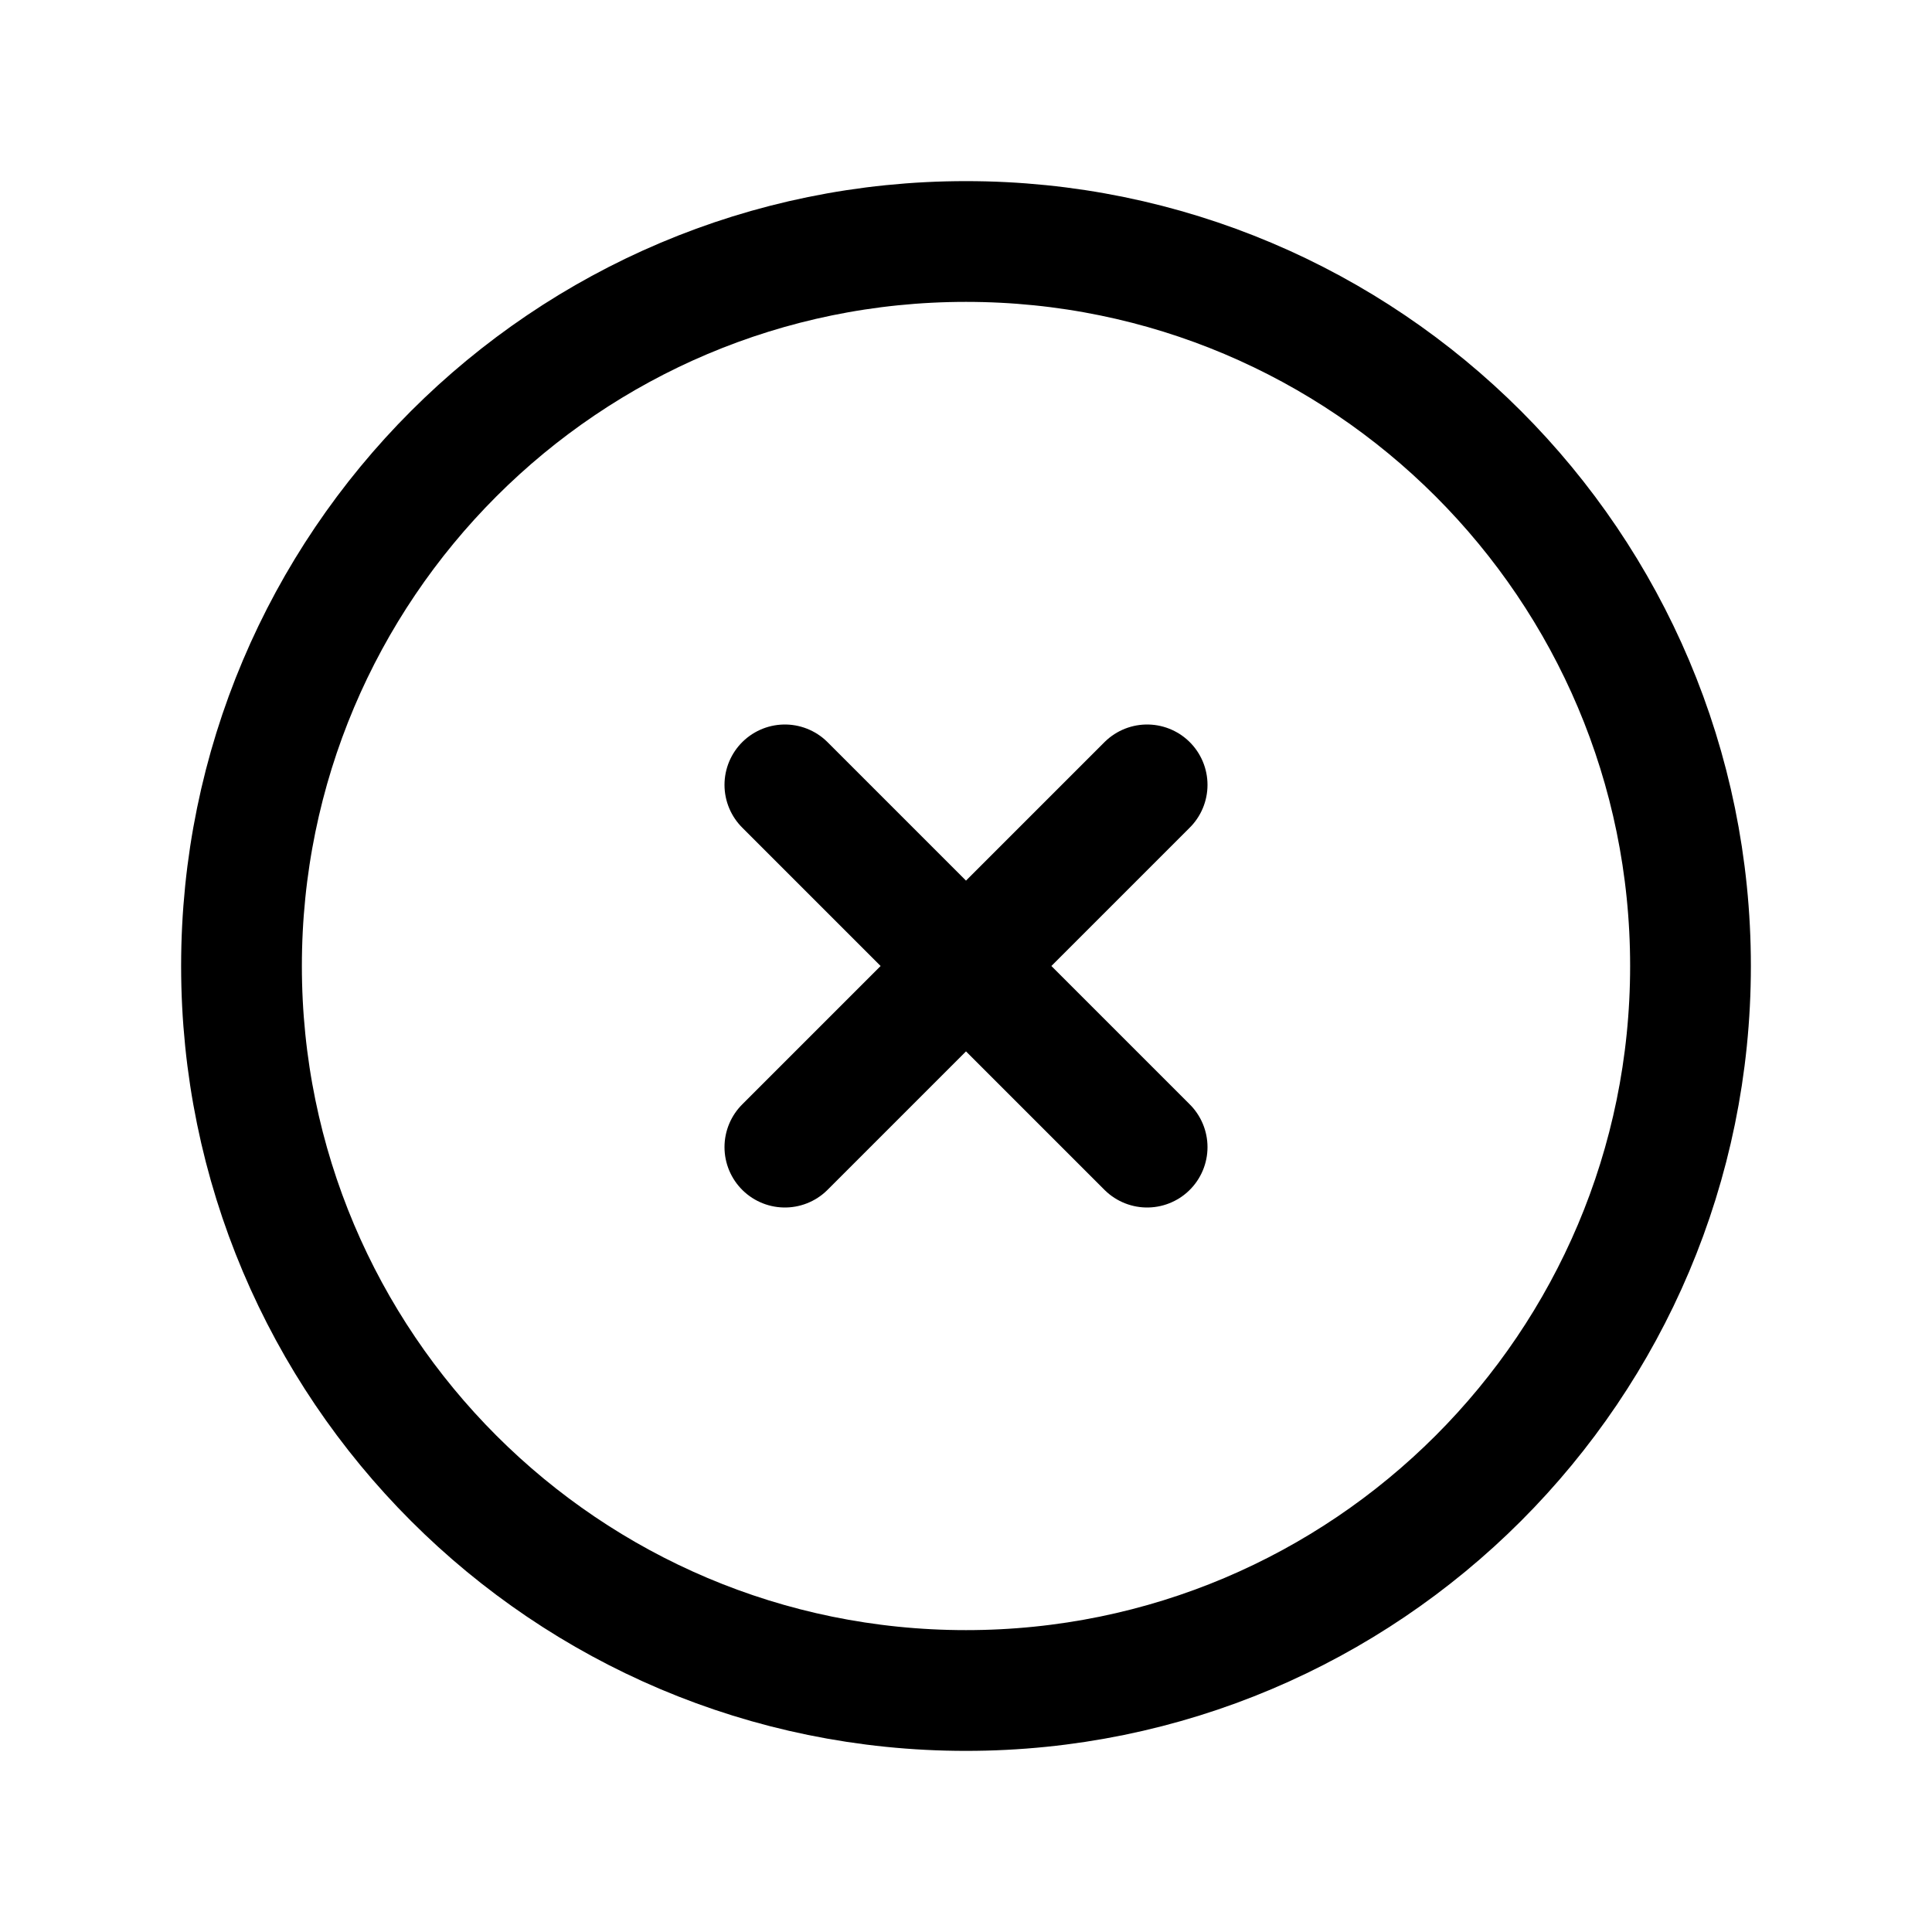
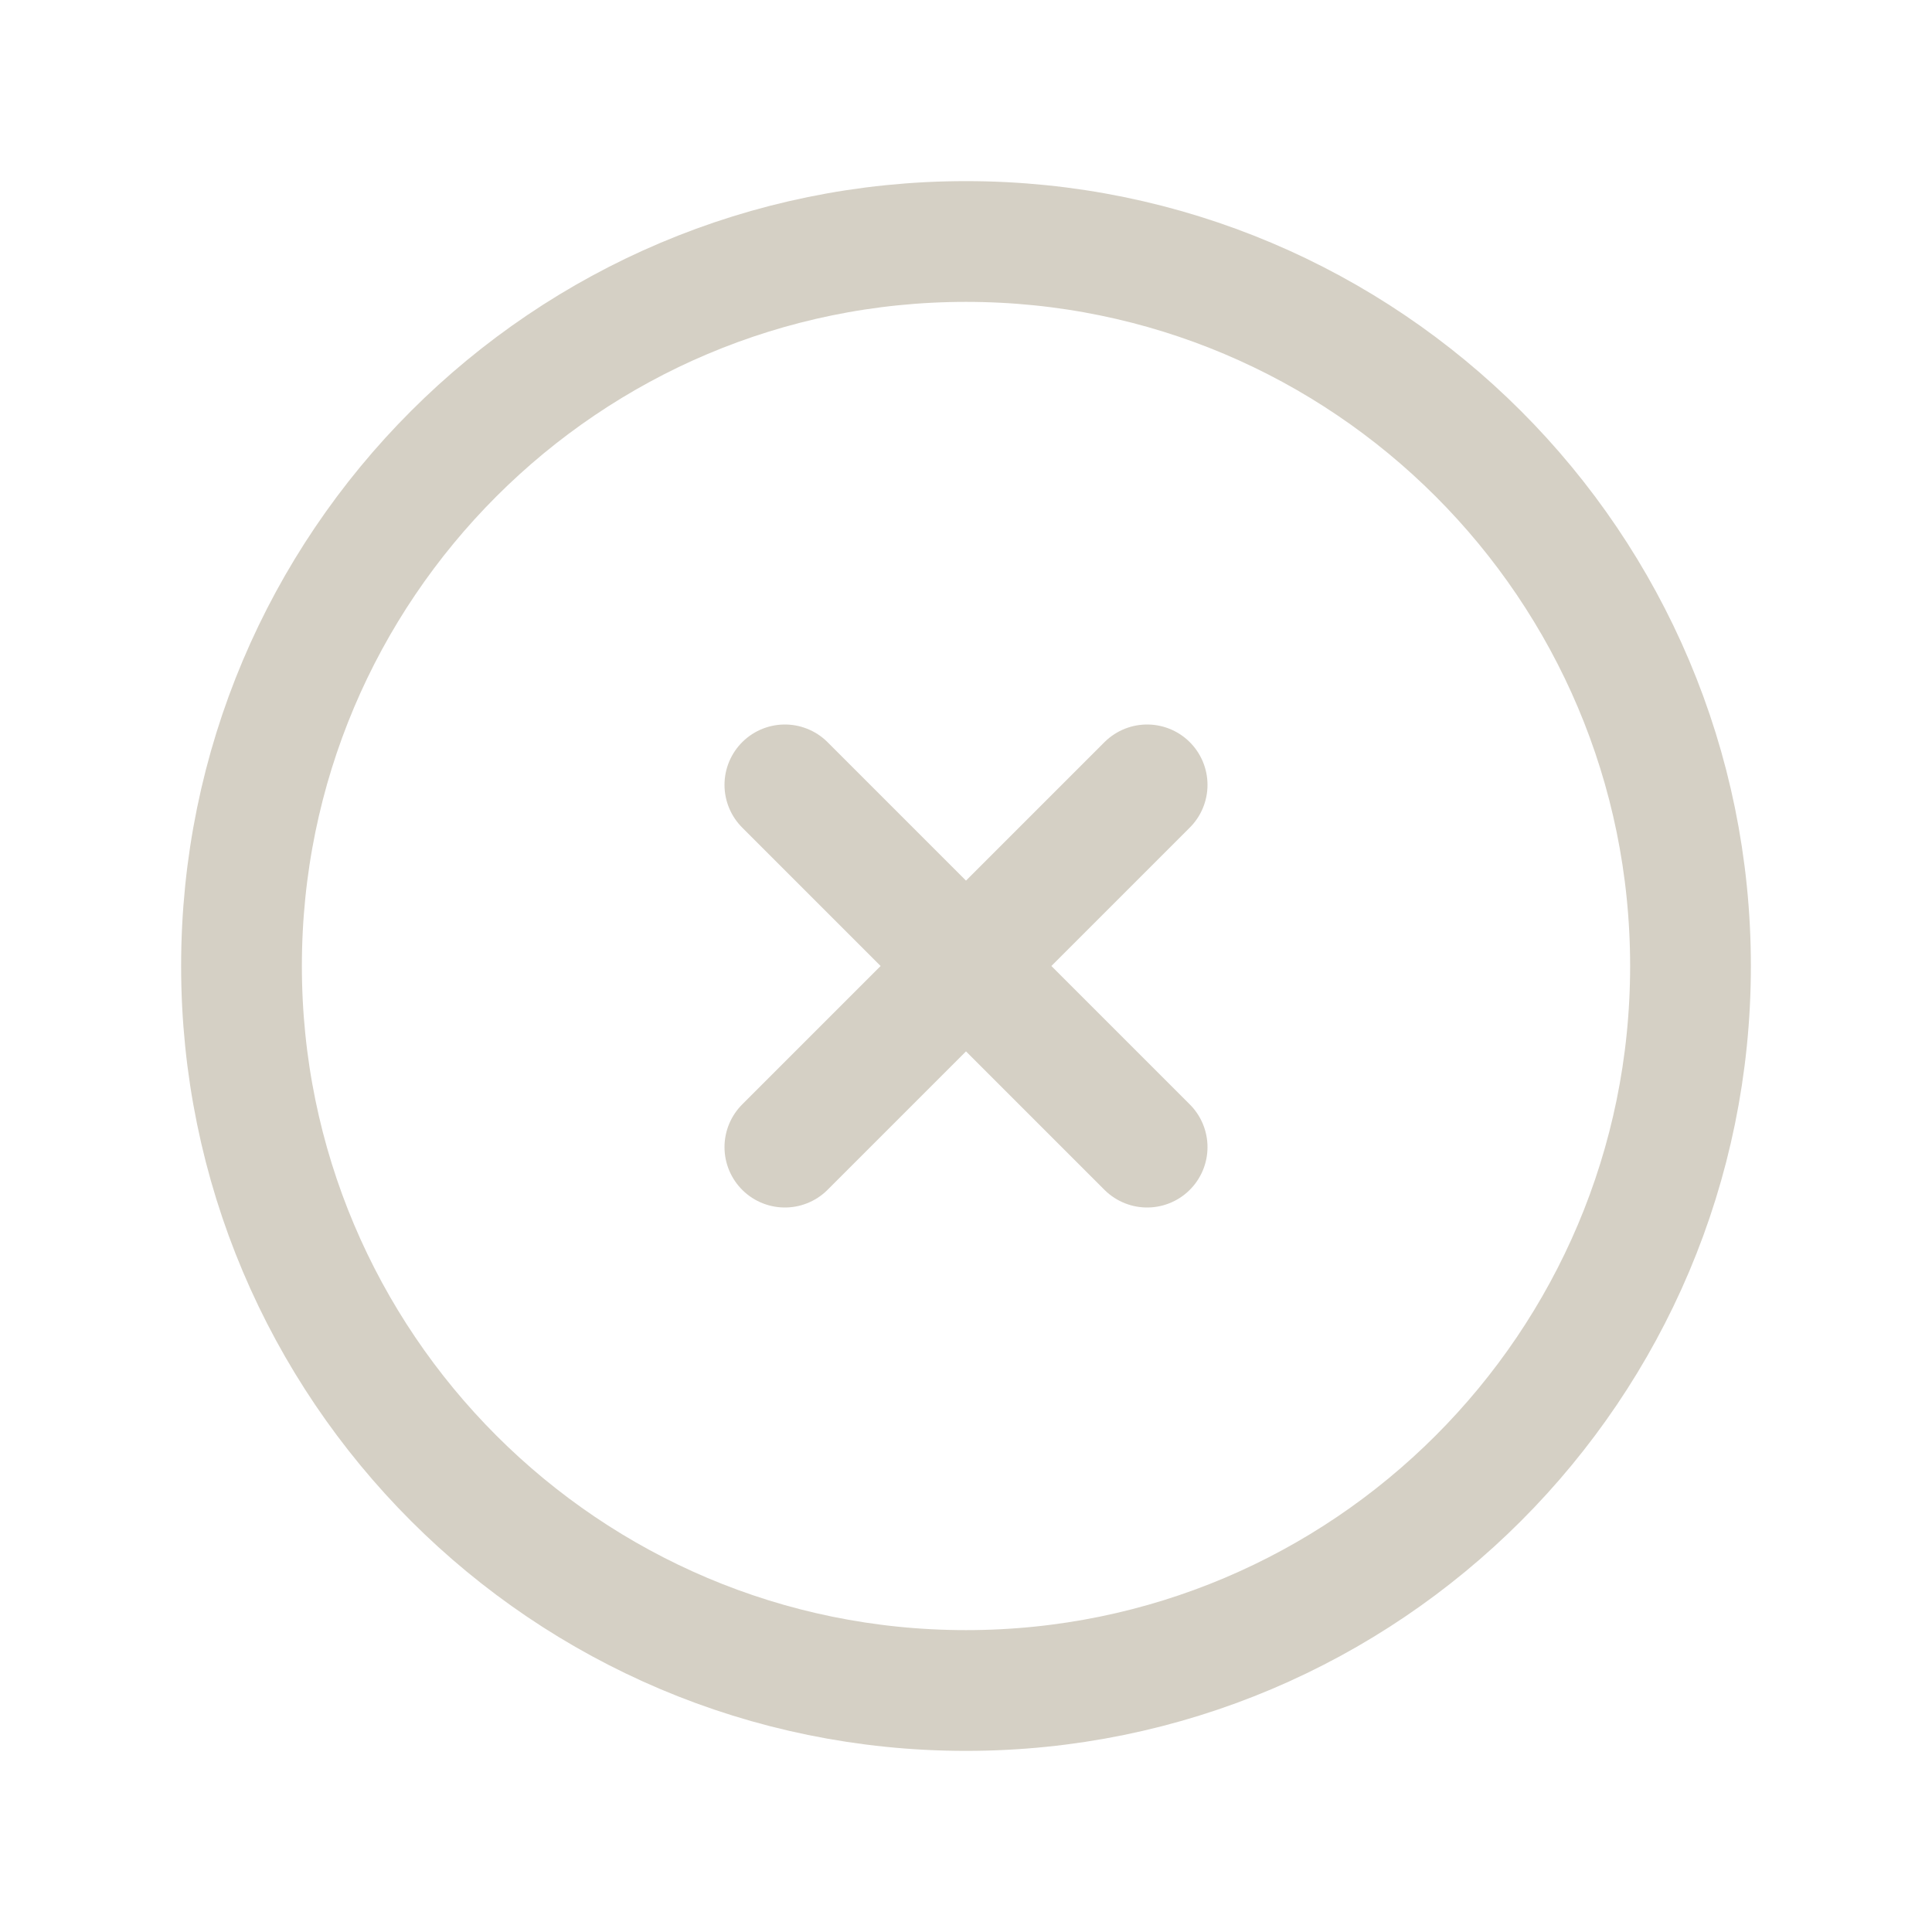
- <svg xmlns="http://www.w3.org/2000/svg" fill="none" viewBox="0 0 24 24" stroke-width="1.5" stroke="currentColor" class="w-6 h-6">
+ <svg xmlns="http://www.w3.org/2000/svg" fill="none" viewBox="0 0 24 24" stroke-width="1.5" stroke="#d5d0c5" class="w-6 h-6">
  <path stroke-linecap="round" stroke-linejoin="round" d="m9.75 9.75 4.5 4.5m0-4.5-4.5 4.5M21 12a9 9 0 1 1-18 0 9 9 0 0 1 18 0Z" />
</svg>
